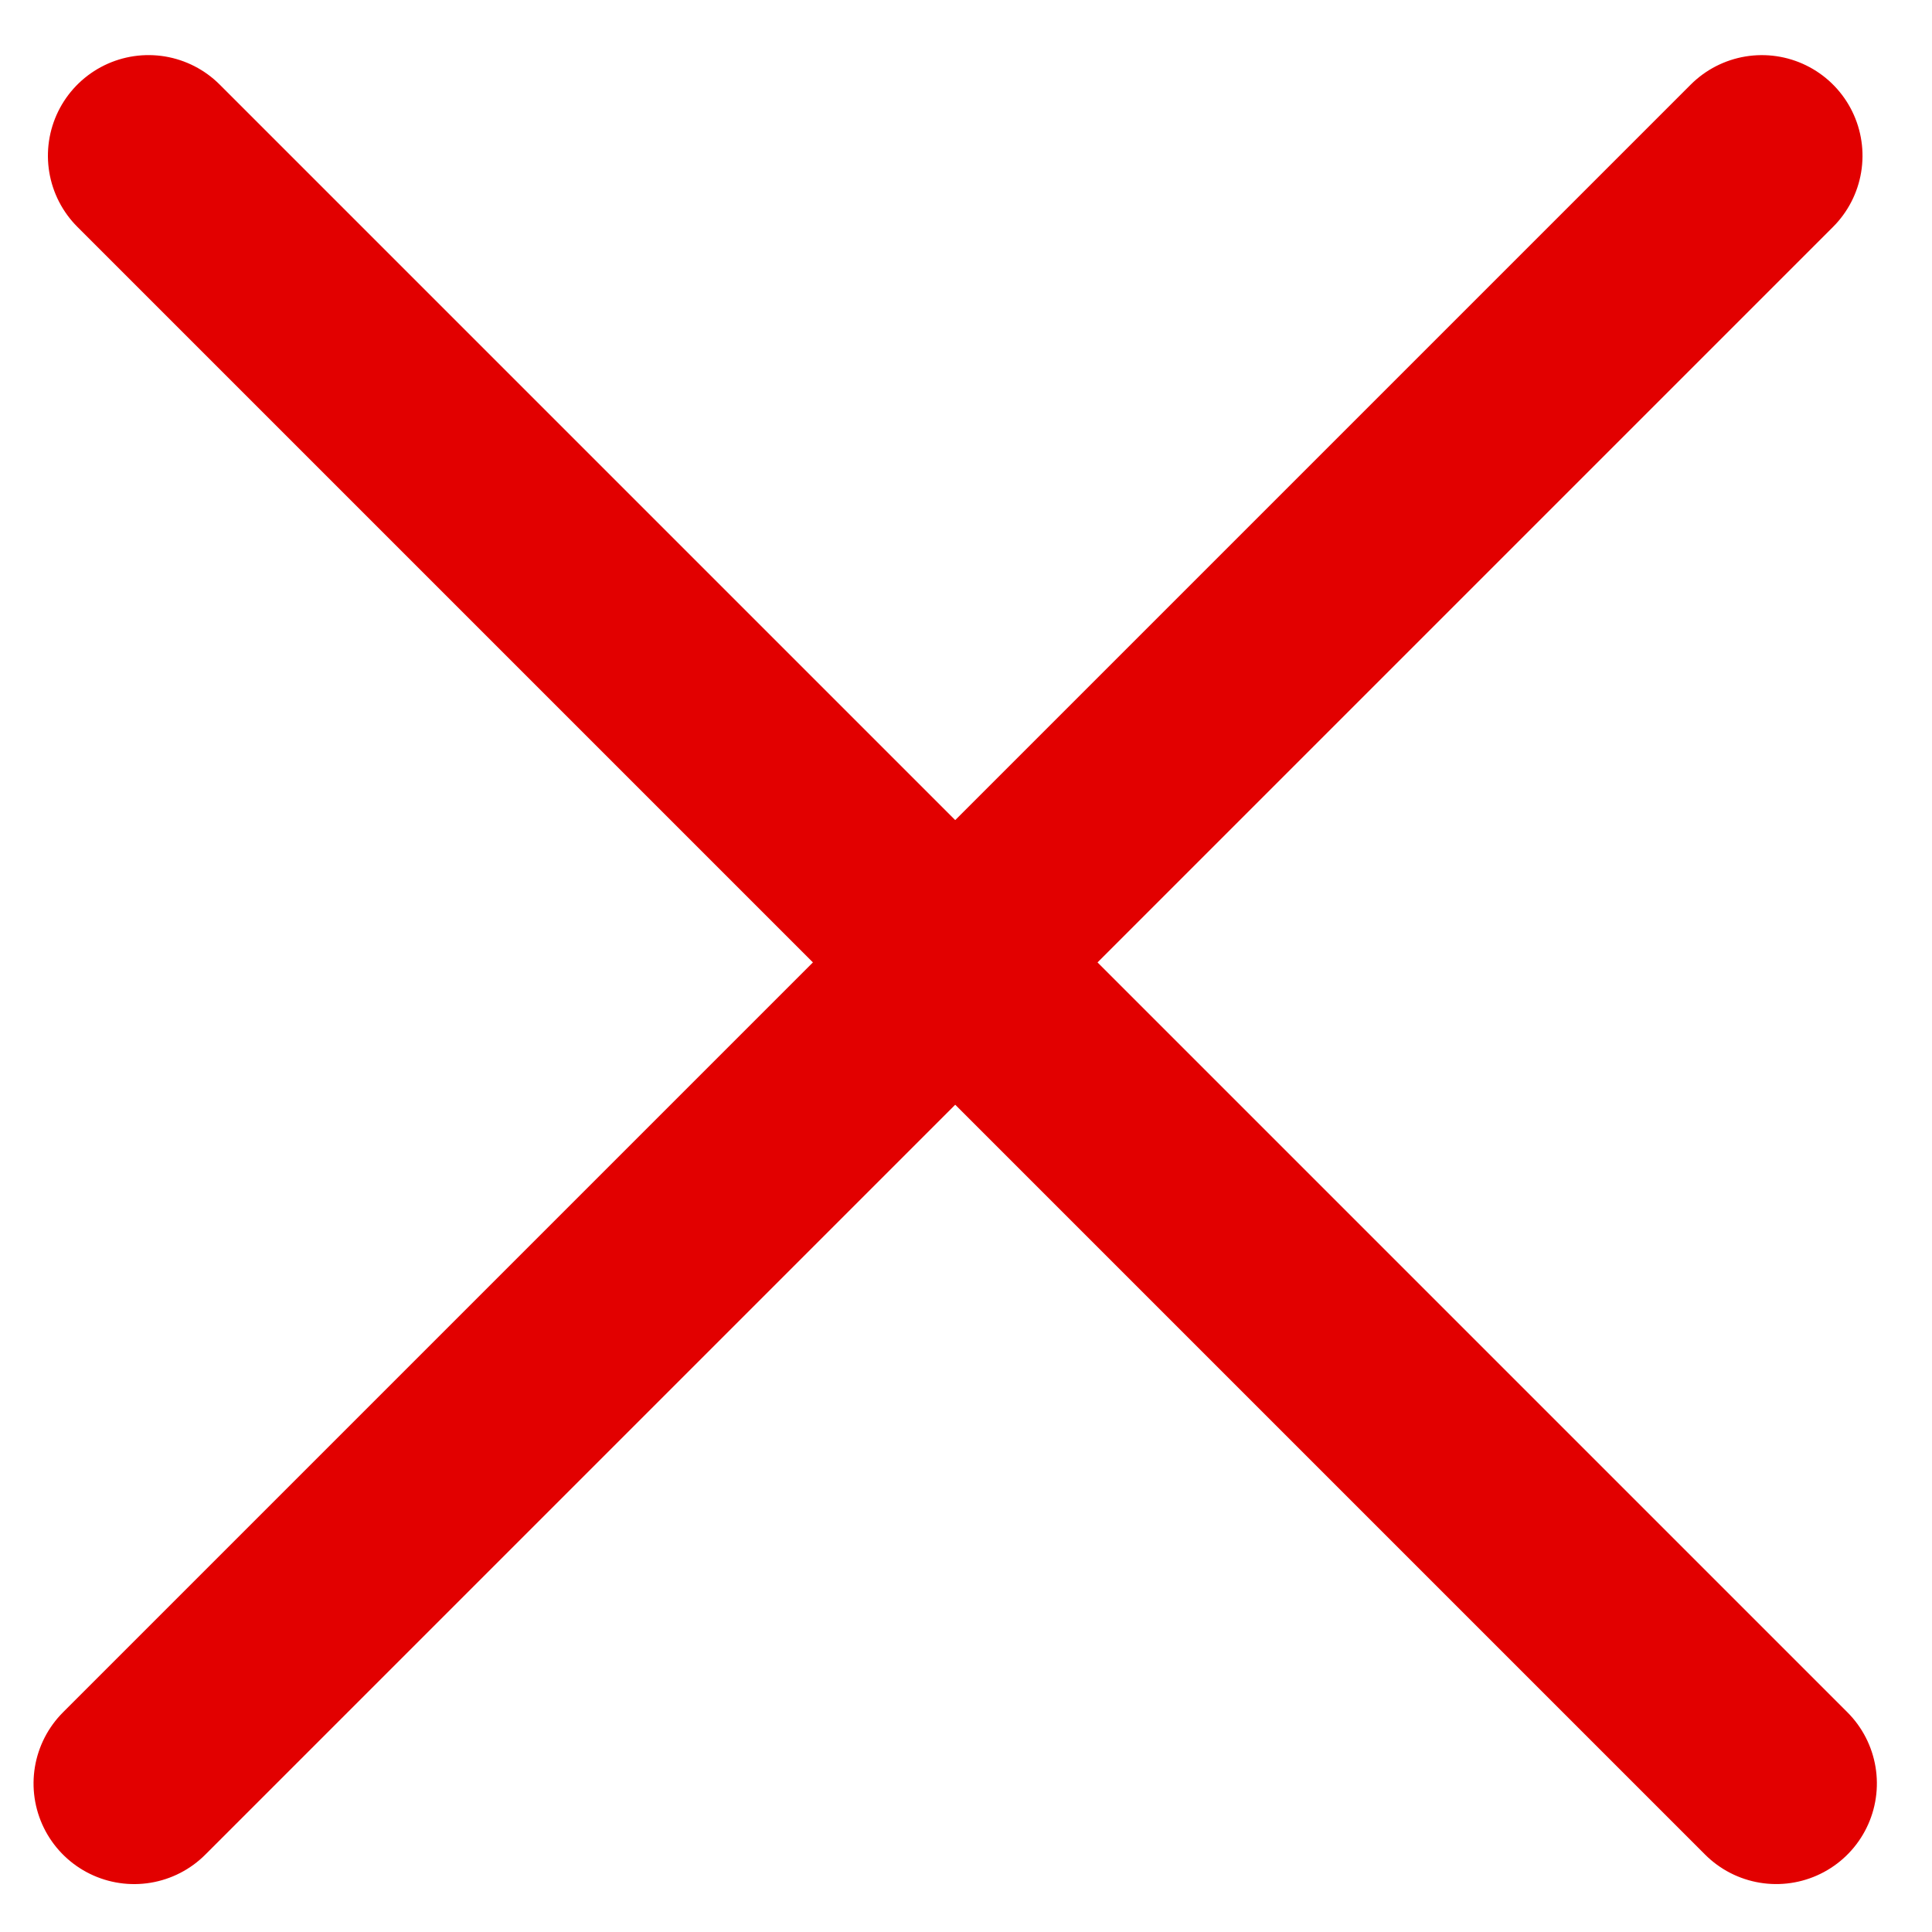
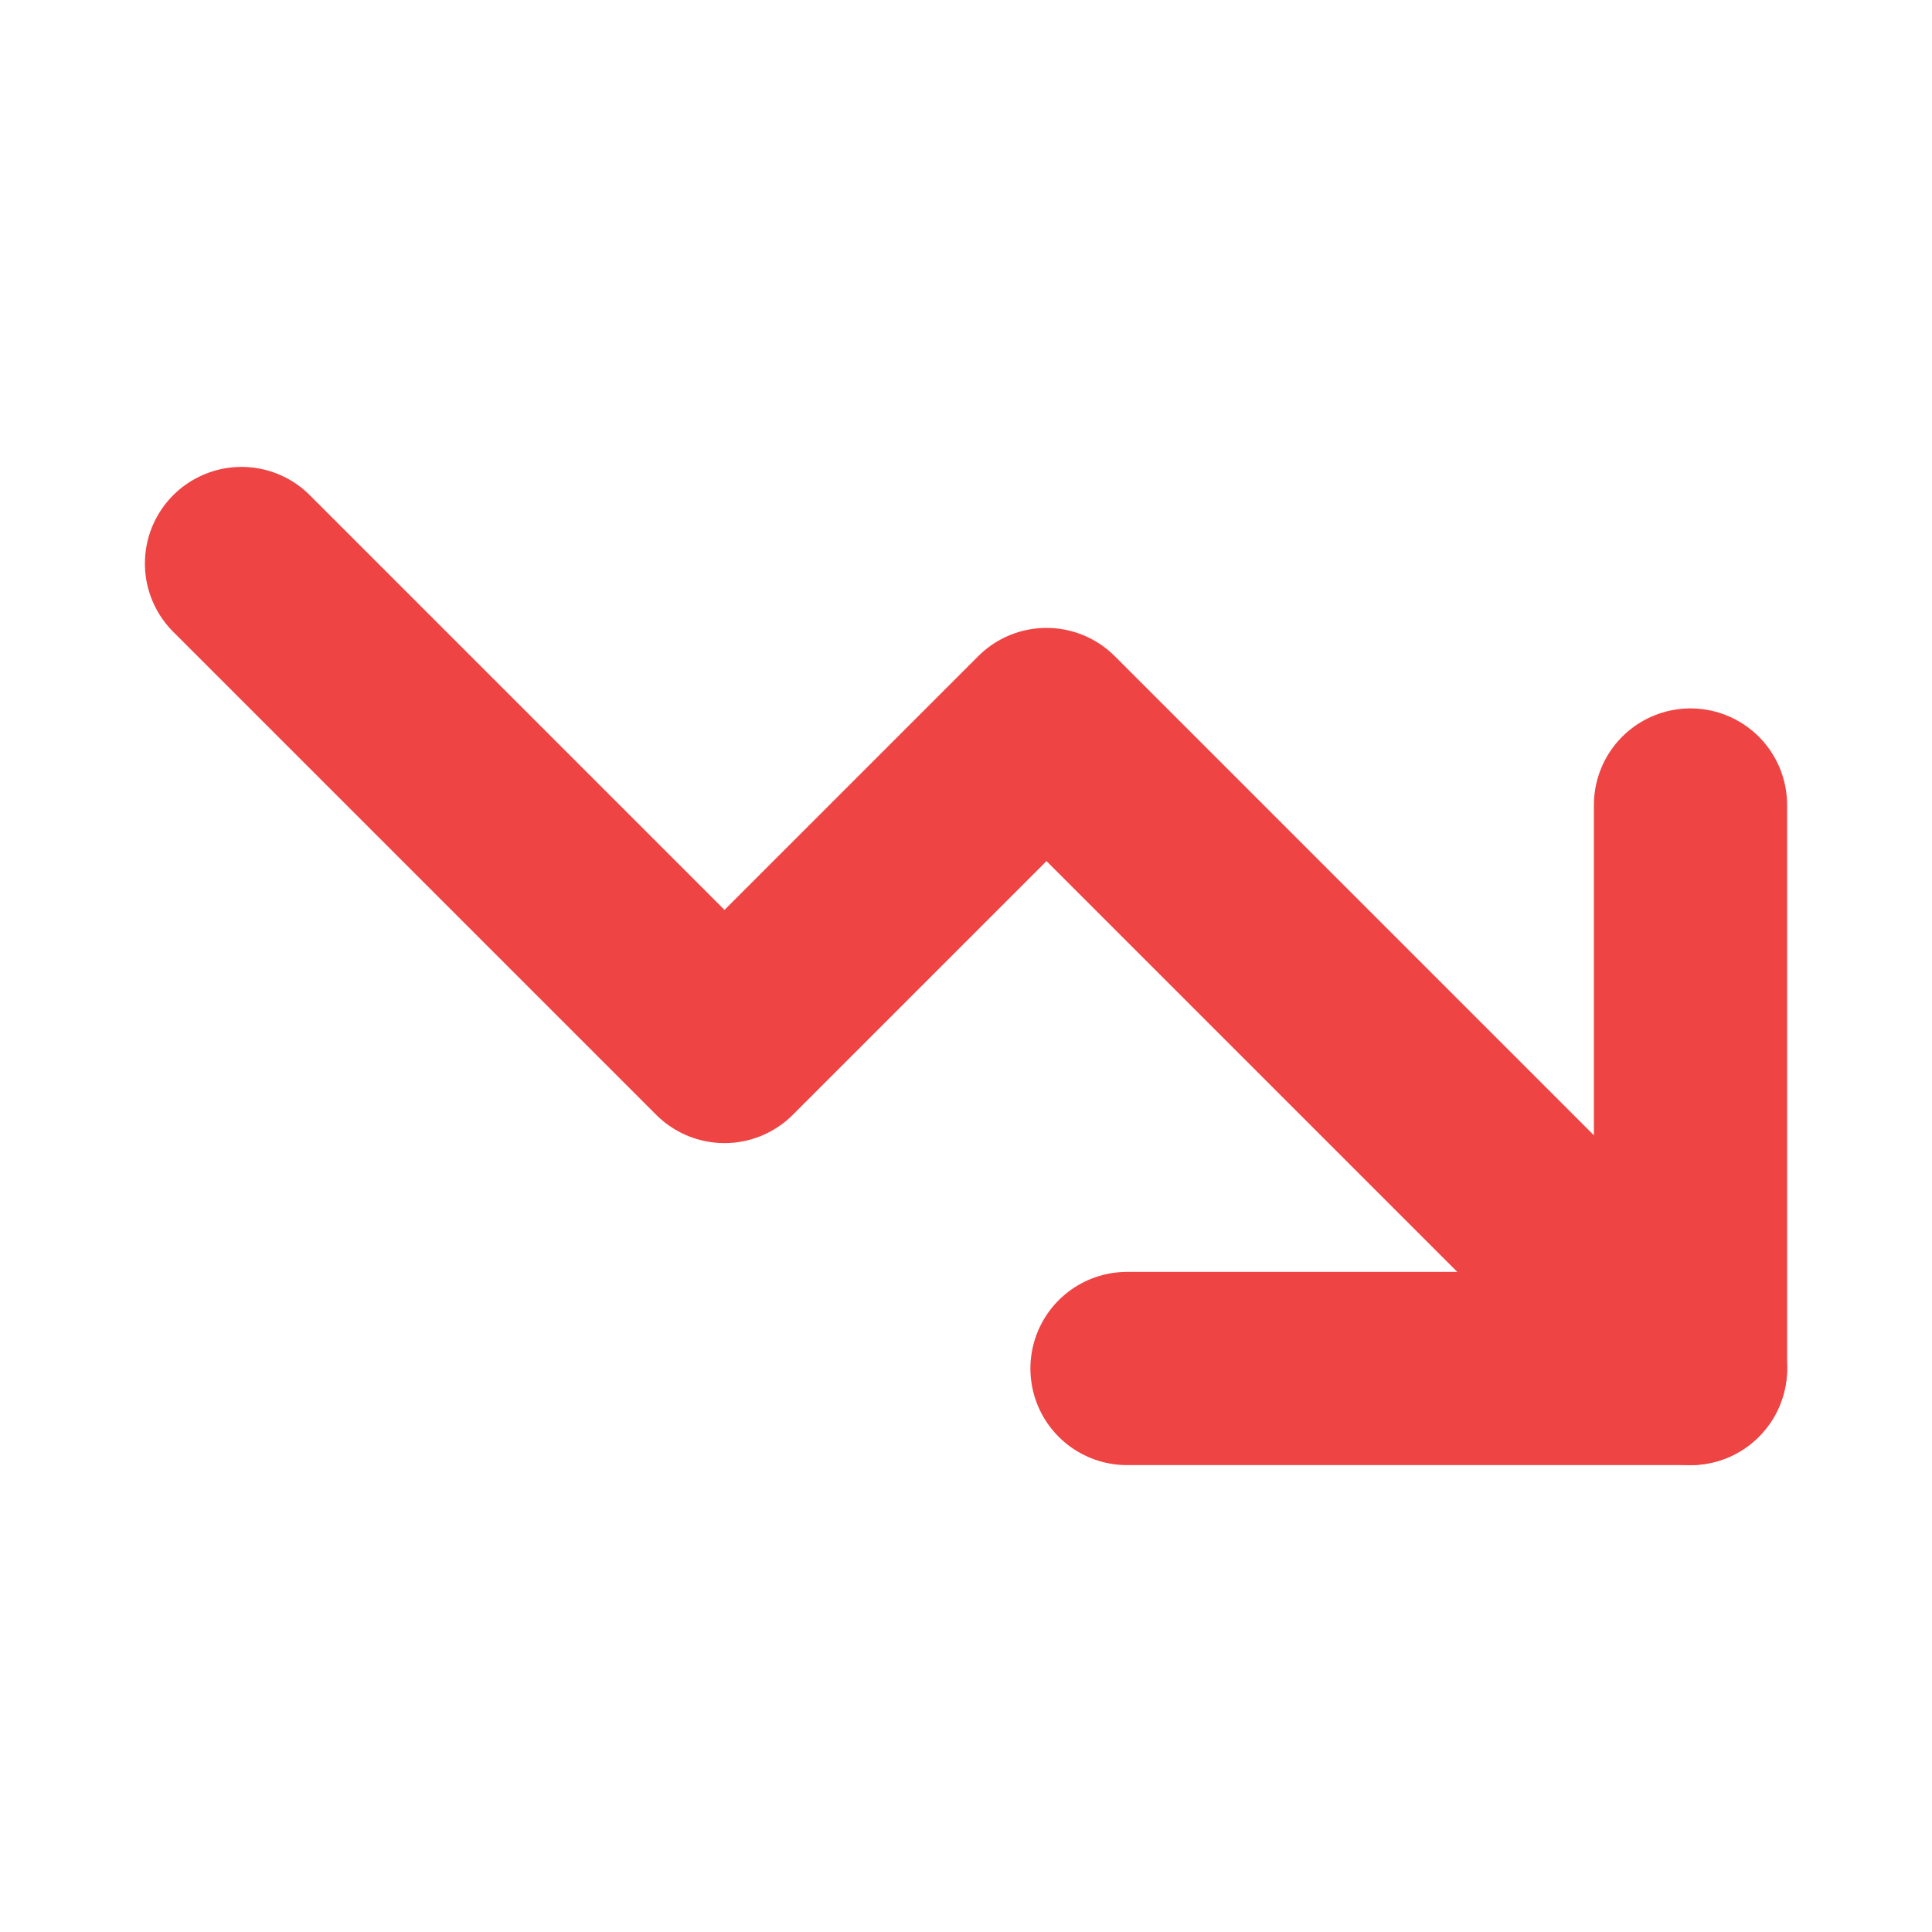
- <svg xmlns="http://www.w3.org/2000/svg" width="48" height="48" viewBox="0 0 48 48">
-   <g fill="none" fill-rule="evenodd" stroke="#E20000" stroke-linecap="round" stroke-width="5">
-     <path d="M21.911 -7.506L21.911 49.685" transform="translate(2 3) rotate(-45 21.91 21.09)" />
-     <path d="M21.553 -7.506L21.553 49.685" transform="translate(2 3) rotate(45 21.553 21.09)" />
+ <svg xmlns="http://www.w3.org/2000/svg" width="96" height="96" viewBox="0 0 24 24">
+   <g fill="none" stroke="#EF4444" stroke-width="2.4" stroke-linecap="round" stroke-linejoin="round">
+     <path d="M3 7l6 6l4 -4l8 8" />
+     <path d="M21 10v7h-7" />
  </g>
</svg>
